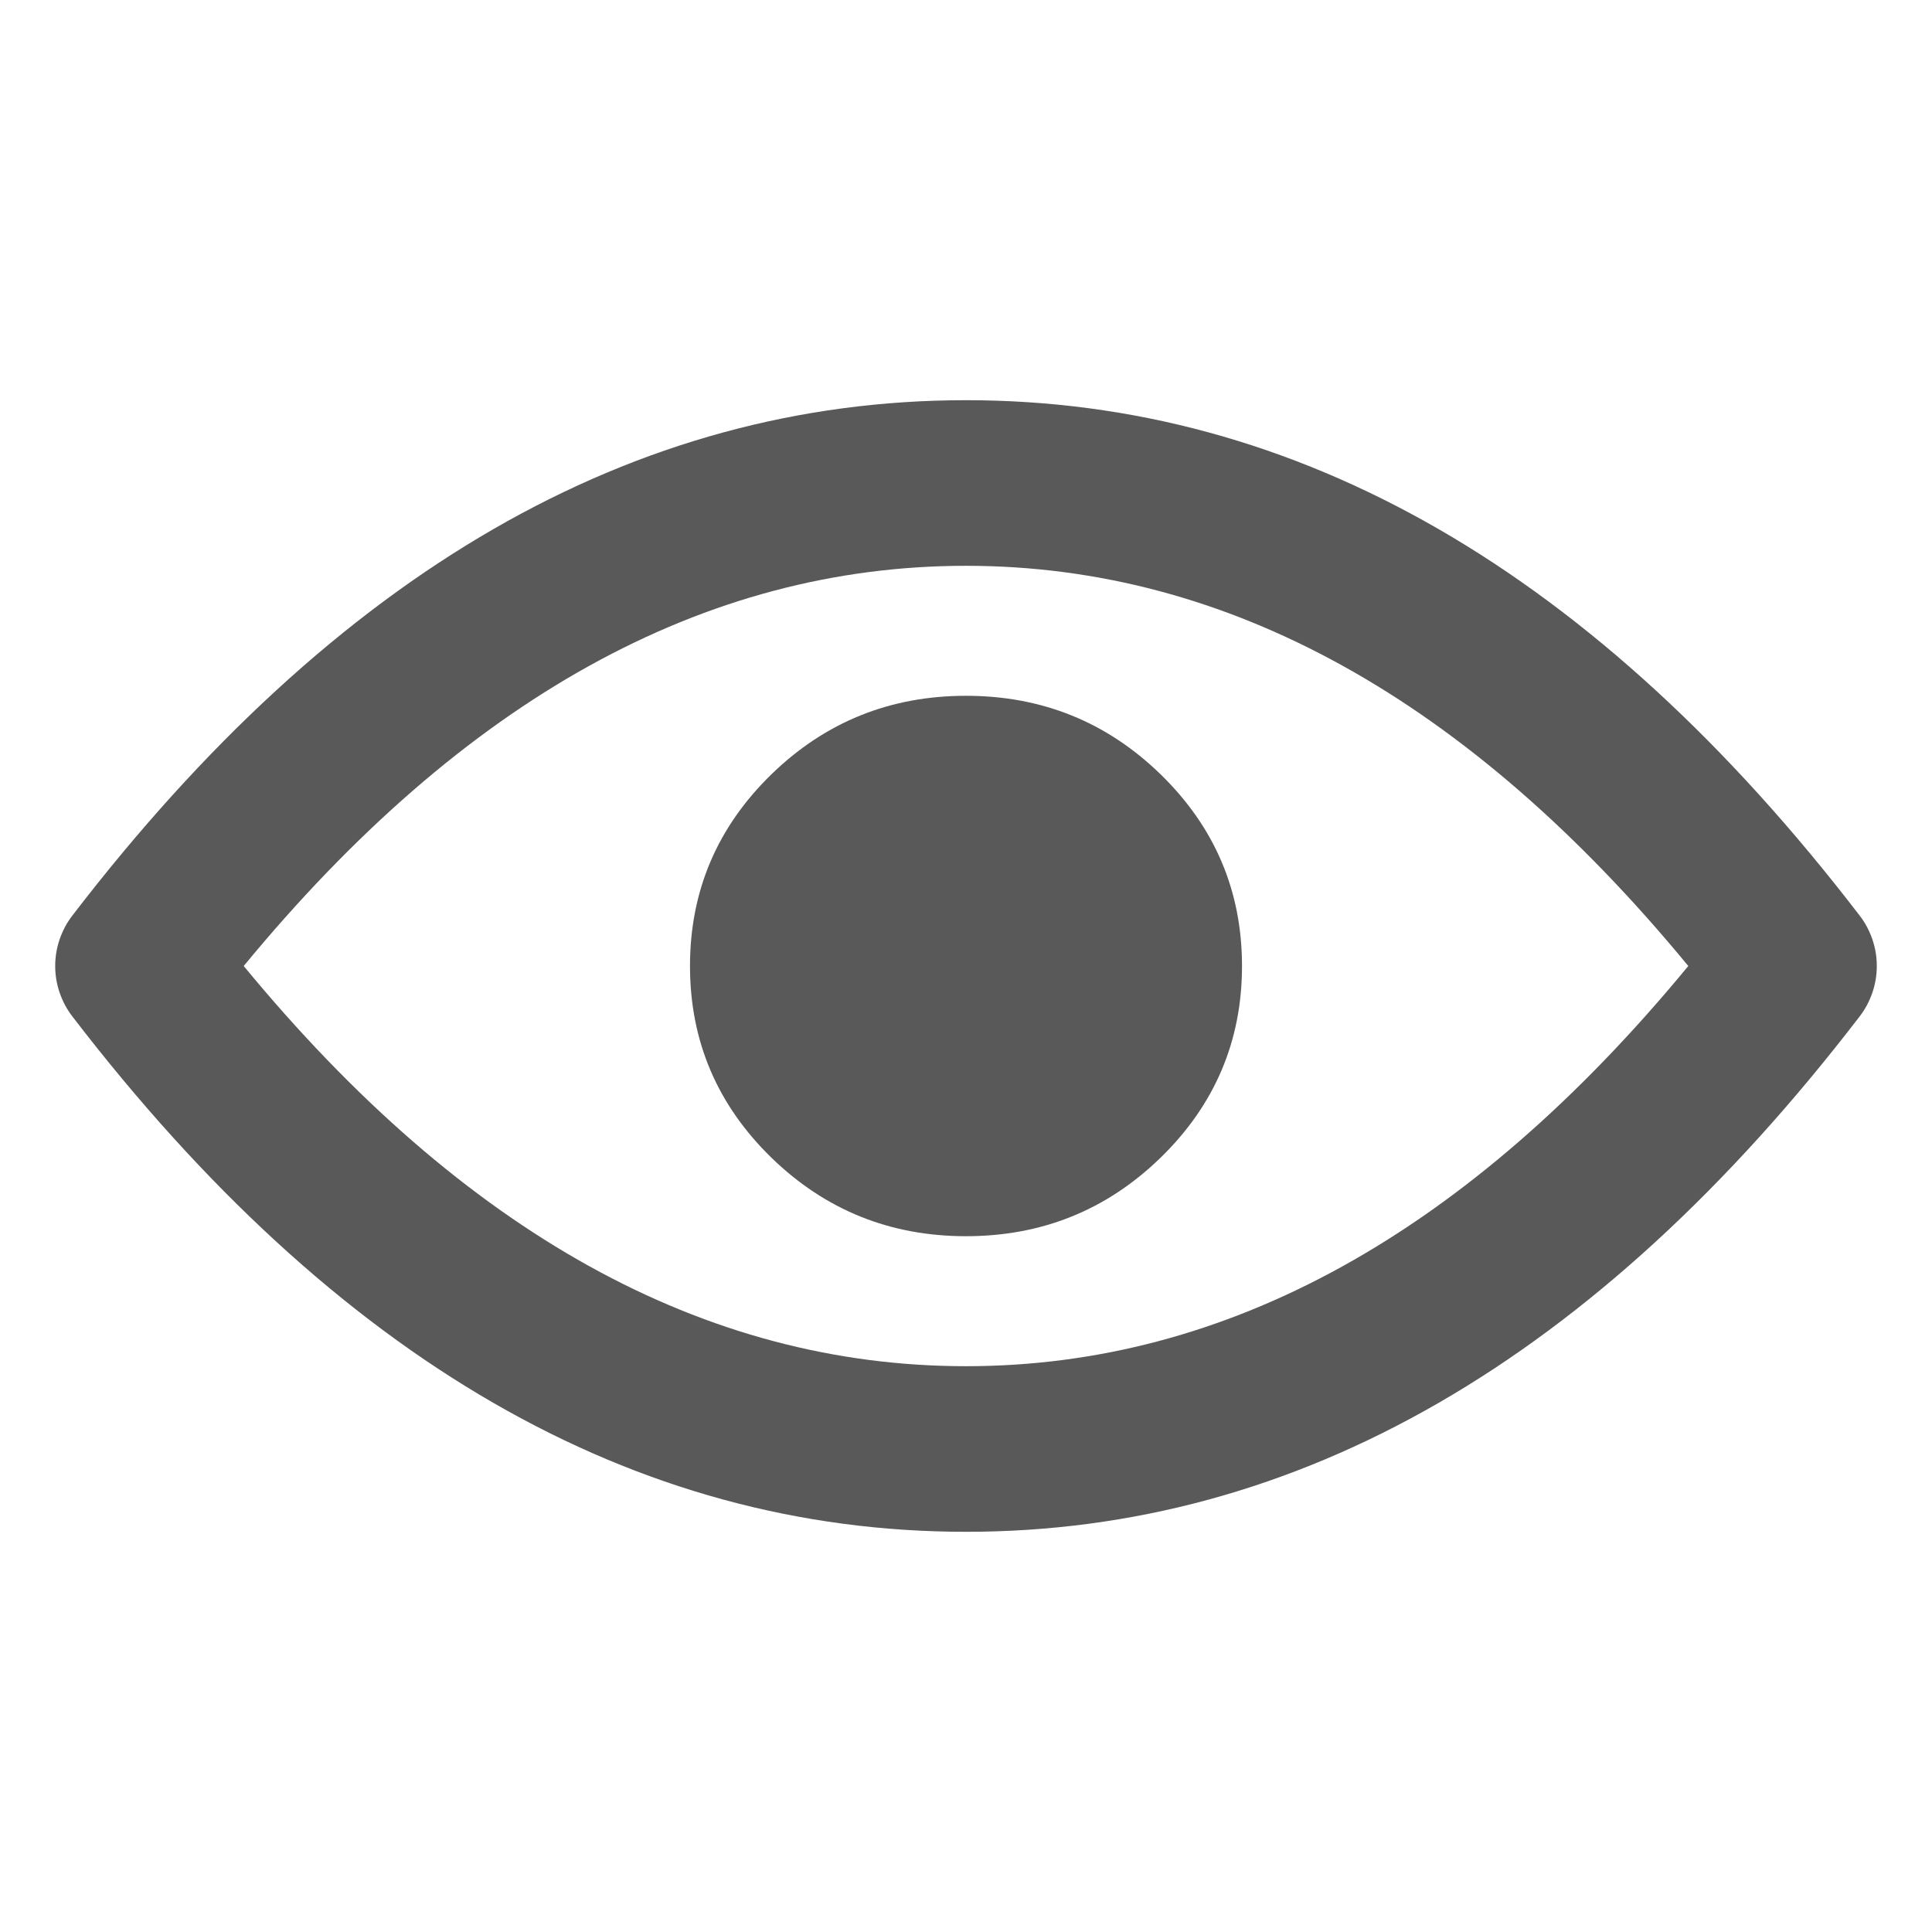
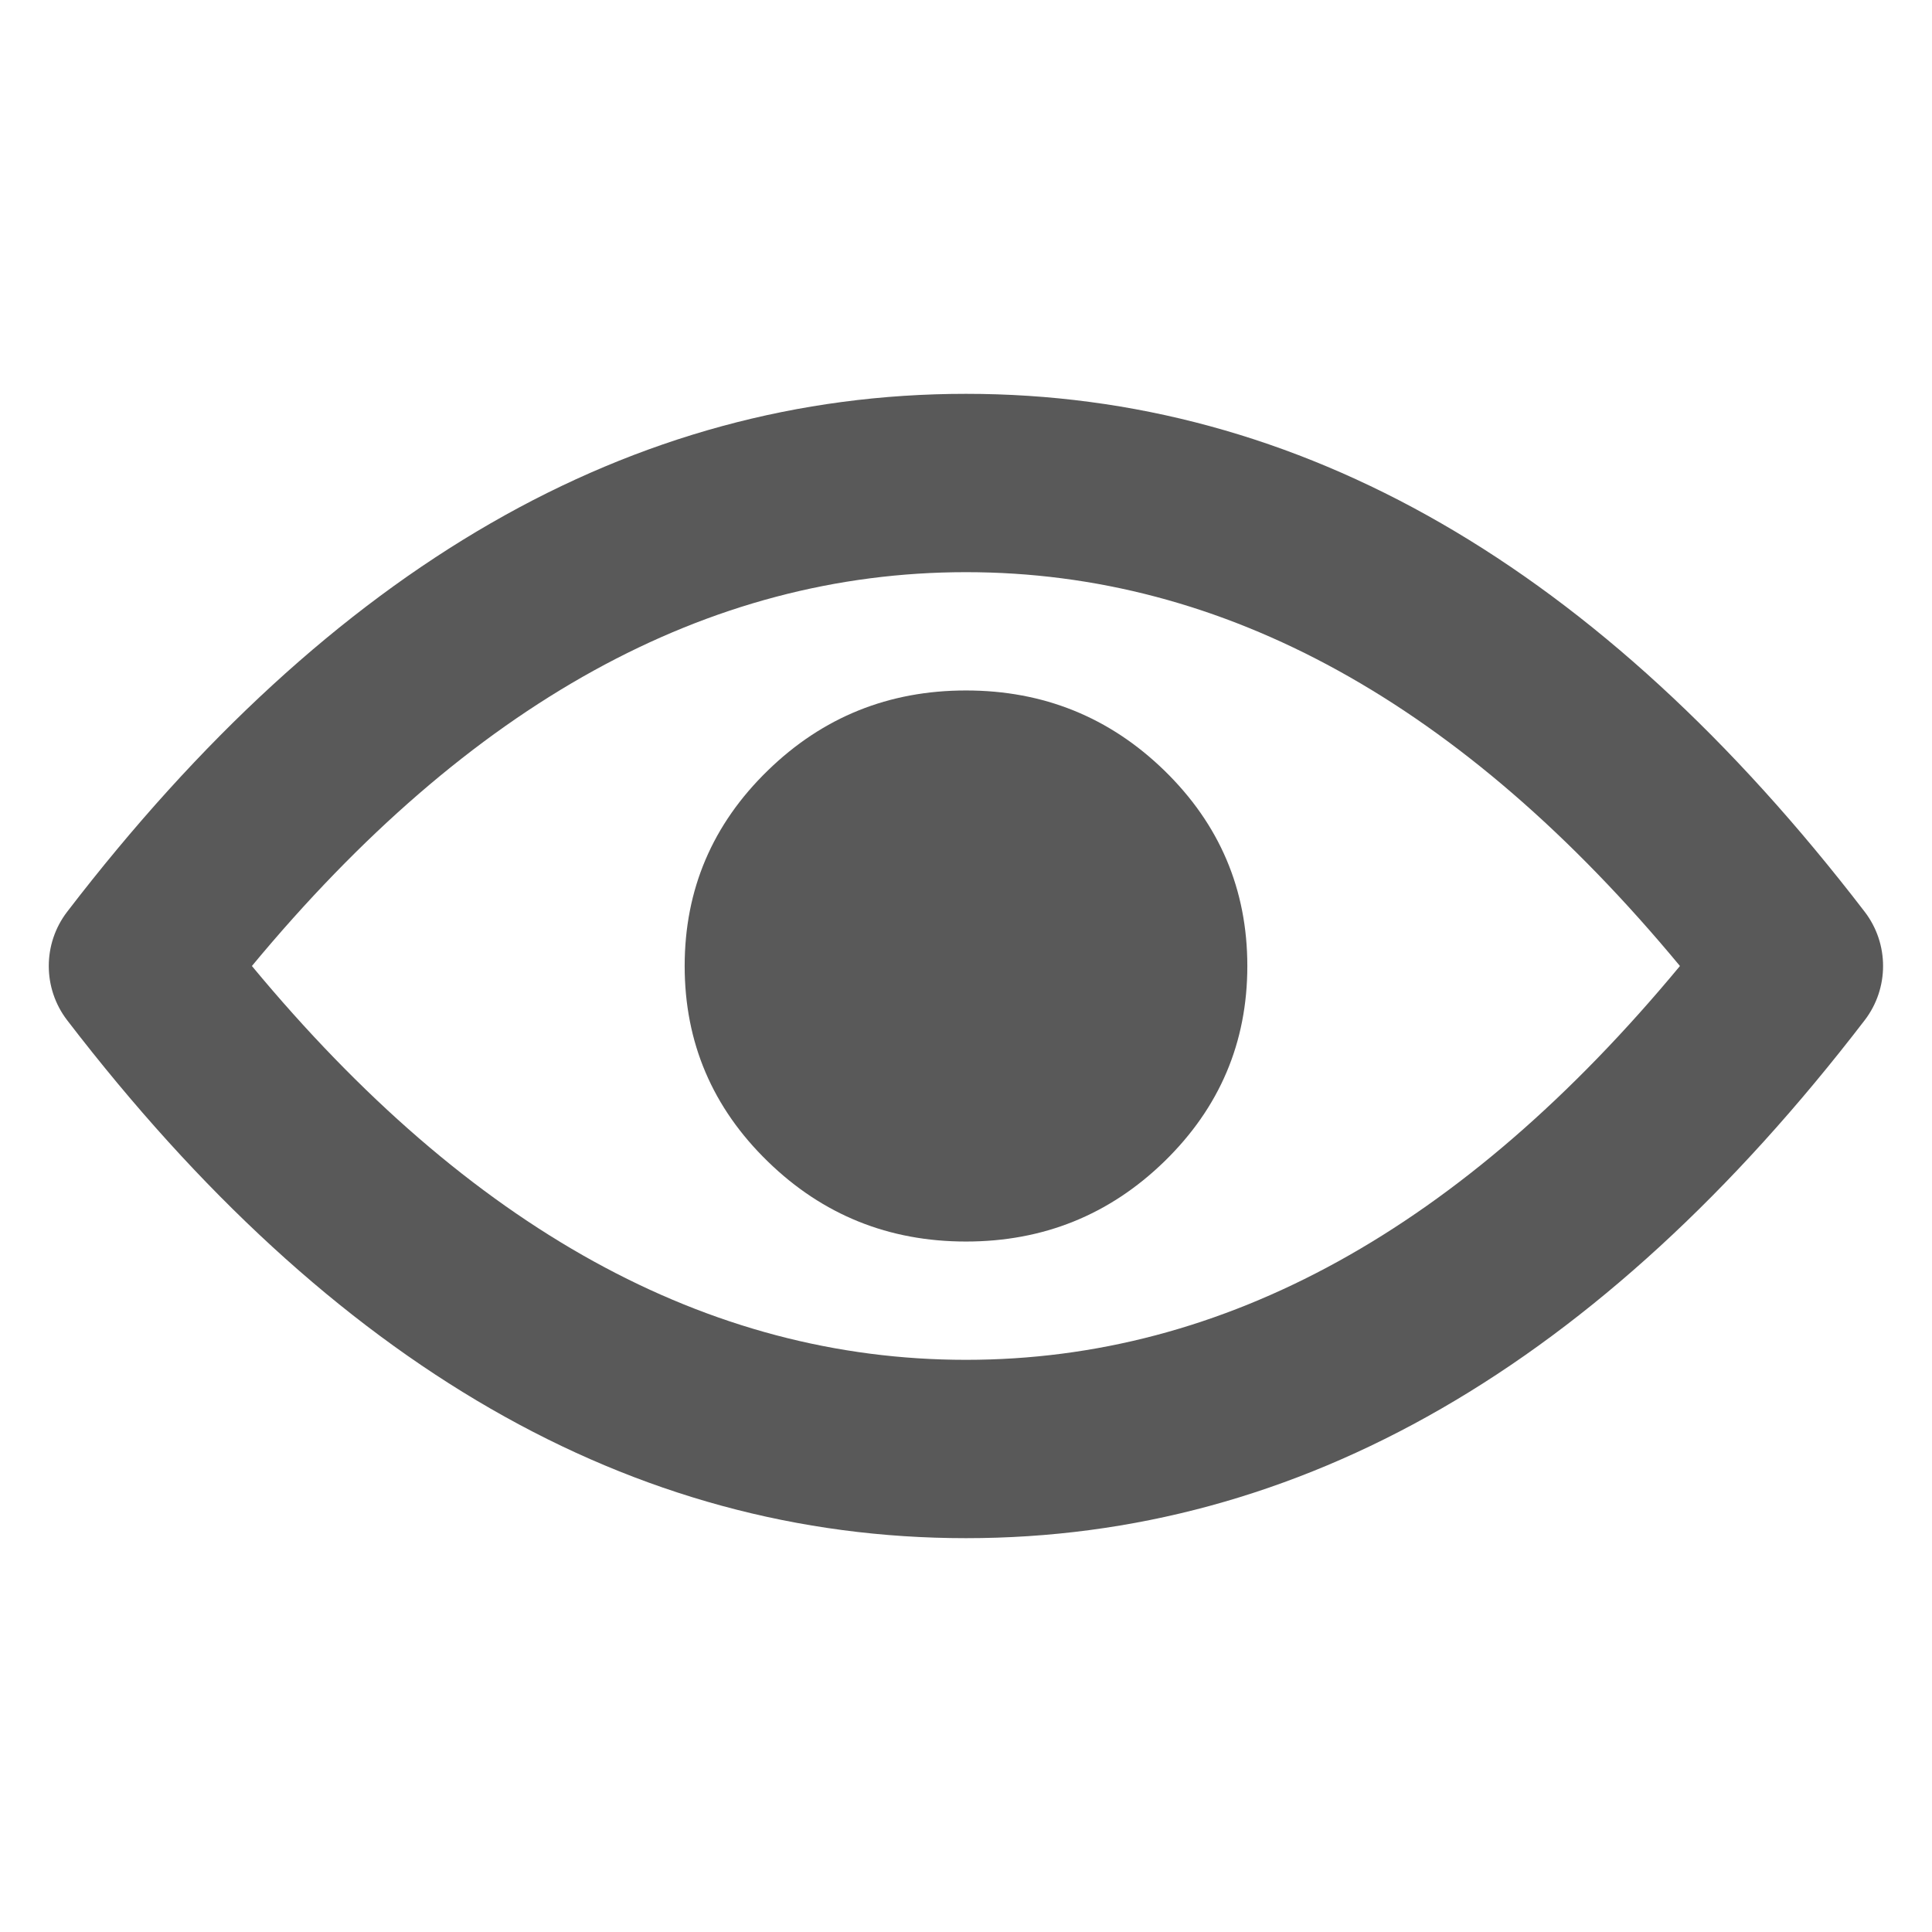
- <svg xmlns="http://www.w3.org/2000/svg" fill="none" version="1.1" width="14" height="14" viewBox="0 0 14 14">
+ <svg xmlns="http://www.w3.org/2000/svg" fill="none" version="1.1" width="13" height="13" viewBox="0 0 13 13">
  <defs>
-     <clipPath id="master_svg0_747_6000">
-       <rect x="0" y="0" width="14" height="14" rx="0" />
+     <clipPath id="master_svg0_912_00860">
+       <rect x="0" y="0" width="13" height="13" rx="0" />
    </clipPath>
  </defs>
-   <g clip-path="url(#master_svg0_747_6000)">
+   <g clip-path="url(#master_svg0_912_00860)">
    <g>
-       <path d="M0.524,6.635Q0.494,6.674,0.471,6.717Q0.448,6.761,0.432,6.807Q0.416,6.854,0.408,6.902Q0.4,6.951,0.4,7Q0.4,7.049,0.408,7.098Q0.416,7.146,0.432,7.193Q0.448,7.239,0.471,7.283Q0.494,7.326,0.524,7.365Q3.39,11.1,7,11.1Q10.61,11.1,13.476,7.365Q13.506,7.326,13.529,7.283Q13.552,7.239,13.568,7.193Q13.584,7.146,13.592,7.098Q13.6,7.049,13.6,7Q13.6,6.951,13.592,6.902Q13.584,6.854,13.568,6.807Q13.552,6.761,13.529,6.717Q13.506,6.674,13.476,6.635Q10.61,2.9,7,2.9Q3.39,2.9,0.524,6.635ZM1.766,7Q4.156,9.9,7,9.9Q9.844,9.9,12.234,7Q9.844,4.1,7,4.1Q4.156,4.1,1.766,7Z" fill-rule="evenodd" fill="#595959" fill-opacity="1" />
+       <path d="M0.452,6.865C0.287,6.65,0.287,6.35,0.452,6.135Q3.127,2.65,6.5,2.65Q9.872,2.65,12.547,6.135C12.712,6.35,12.712,6.65,12.547,6.865Q9.872,10.35,6.5,10.35Q3.127,10.35,0.452,6.865ZM6.5,9.15Q3.892,9.15,1.695,6.5Q3.892,3.85,6.5,3.85Q9.107,3.85,11.304,6.5Q9.107,9.15,6.5,9.15Z" fill-rule="evenodd" fill="#595959" fill-opacity="1" />
    </g>
    <g>
-       <path d="M8.5,7Q8.5,7.072,8.493,7.143Q8.486,7.214,8.471,7.285Q8.457,7.355,8.435,7.423Q8.414,7.492,8.386,7.558Q8.358,7.624,8.323,7.688Q8.288,7.751,8.247,7.81Q8.206,7.87,8.16,7.925Q8.113,7.981,8.061,8.031Q8.009,8.082,7.952,8.127Q7.895,8.173,7.833,8.213Q7.772,8.252,7.707,8.286Q7.642,8.32,7.574,8.347Q7.506,8.375,7.435,8.396Q7.365,8.416,7.293,8.43Q7.22,8.444,7.147,8.451Q7.074,8.458,7,8.458Q6.926,8.458,6.853,8.451Q6.78,8.444,6.707,8.43Q6.635,8.416,6.565,8.396Q6.494,8.375,6.426,8.347Q6.358,8.32,6.293,8.286Q6.228,8.252,6.167,8.213Q6.105,8.173,6.048,8.127Q5.991,8.082,5.939,8.031Q5.887,7.981,5.84,7.925Q5.794,7.87,5.753,7.81Q5.712,7.751,5.677,7.688Q5.642,7.624,5.614,7.558Q5.586,7.492,5.565,7.423Q5.543,7.355,5.529,7.285Q5.514,7.214,5.507,7.143Q5.5,7.072,5.5,7Q5.5,6.928,5.507,6.857Q5.514,6.786,5.529,6.716Q5.543,6.645,5.565,6.577Q5.586,6.508,5.614,6.442Q5.642,6.376,5.677,6.313Q5.712,6.249,5.753,6.19Q5.794,6.13,5.84,6.075Q5.887,6.02,5.939,5.969Q5.991,5.918,6.048,5.873Q6.105,5.827,6.167,5.788Q6.228,5.748,6.293,5.714Q6.358,5.68,6.426,5.653Q6.494,5.625,6.565,5.605Q6.635,5.584,6.707,5.57Q6.78,5.556,6.853,5.549Q6.926,5.542,7,5.542Q7.074,5.542,7.147,5.549Q7.22,5.556,7.293,5.57Q7.365,5.584,7.435,5.605Q7.506,5.625,7.574,5.653Q7.642,5.68,7.707,5.714Q7.772,5.748,7.833,5.788Q7.895,5.827,7.952,5.873Q8.009,5.918,8.061,5.969Q8.113,6.02,8.16,6.075Q8.206,6.13,8.247,6.19Q8.288,6.249,8.323,6.313Q8.358,6.376,8.386,6.442Q8.414,6.508,8.435,6.577Q8.457,6.645,8.471,6.716Q8.486,6.786,8.493,6.857Q8.5,6.928,8.5,7Z" fill="#595959" fill-opacity="1" />
-       <path d="M5.591,5.61Q5,6.185,5,7Q5,7.815,5.591,8.39Q6.176,8.958,7,8.958Q7.824,8.958,8.409,8.39Q9,7.815,9,7Q9,6.185,8.409,5.61Q7.824,5.042,7,5.042Q6.176,5.042,5.591,5.61ZM6.288,7.673Q6,7.393,6,7Q6,6.607,6.288,6.327Q6.582,6.042,7,6.042Q7.418,6.042,7.712,6.327Q8,6.607,8,7Q8,7.393,7.712,7.673Q7.418,7.958,7,7.958Q6.582,7.958,6.288,7.673Z" fill-rule="evenodd" fill="#595959" fill-opacity="1" />
+       <path d="M5.167,5.184Q4.607,5.728,4.607,6.5Q4.607,7.272,5.167,7.816Q5.72,8.354,6.5,8.354Q7.28,8.354,7.834,7.816Q8.393,7.272,8.393,6.5Q8.393,5.728,7.834,5.184Q7.28,4.646,6.5,4.646Q5.72,4.646,5.167,5.184Z" fill-rule="evenodd" fill="#595959" fill-opacity="1" />
    </g>
  </g>
</svg>
